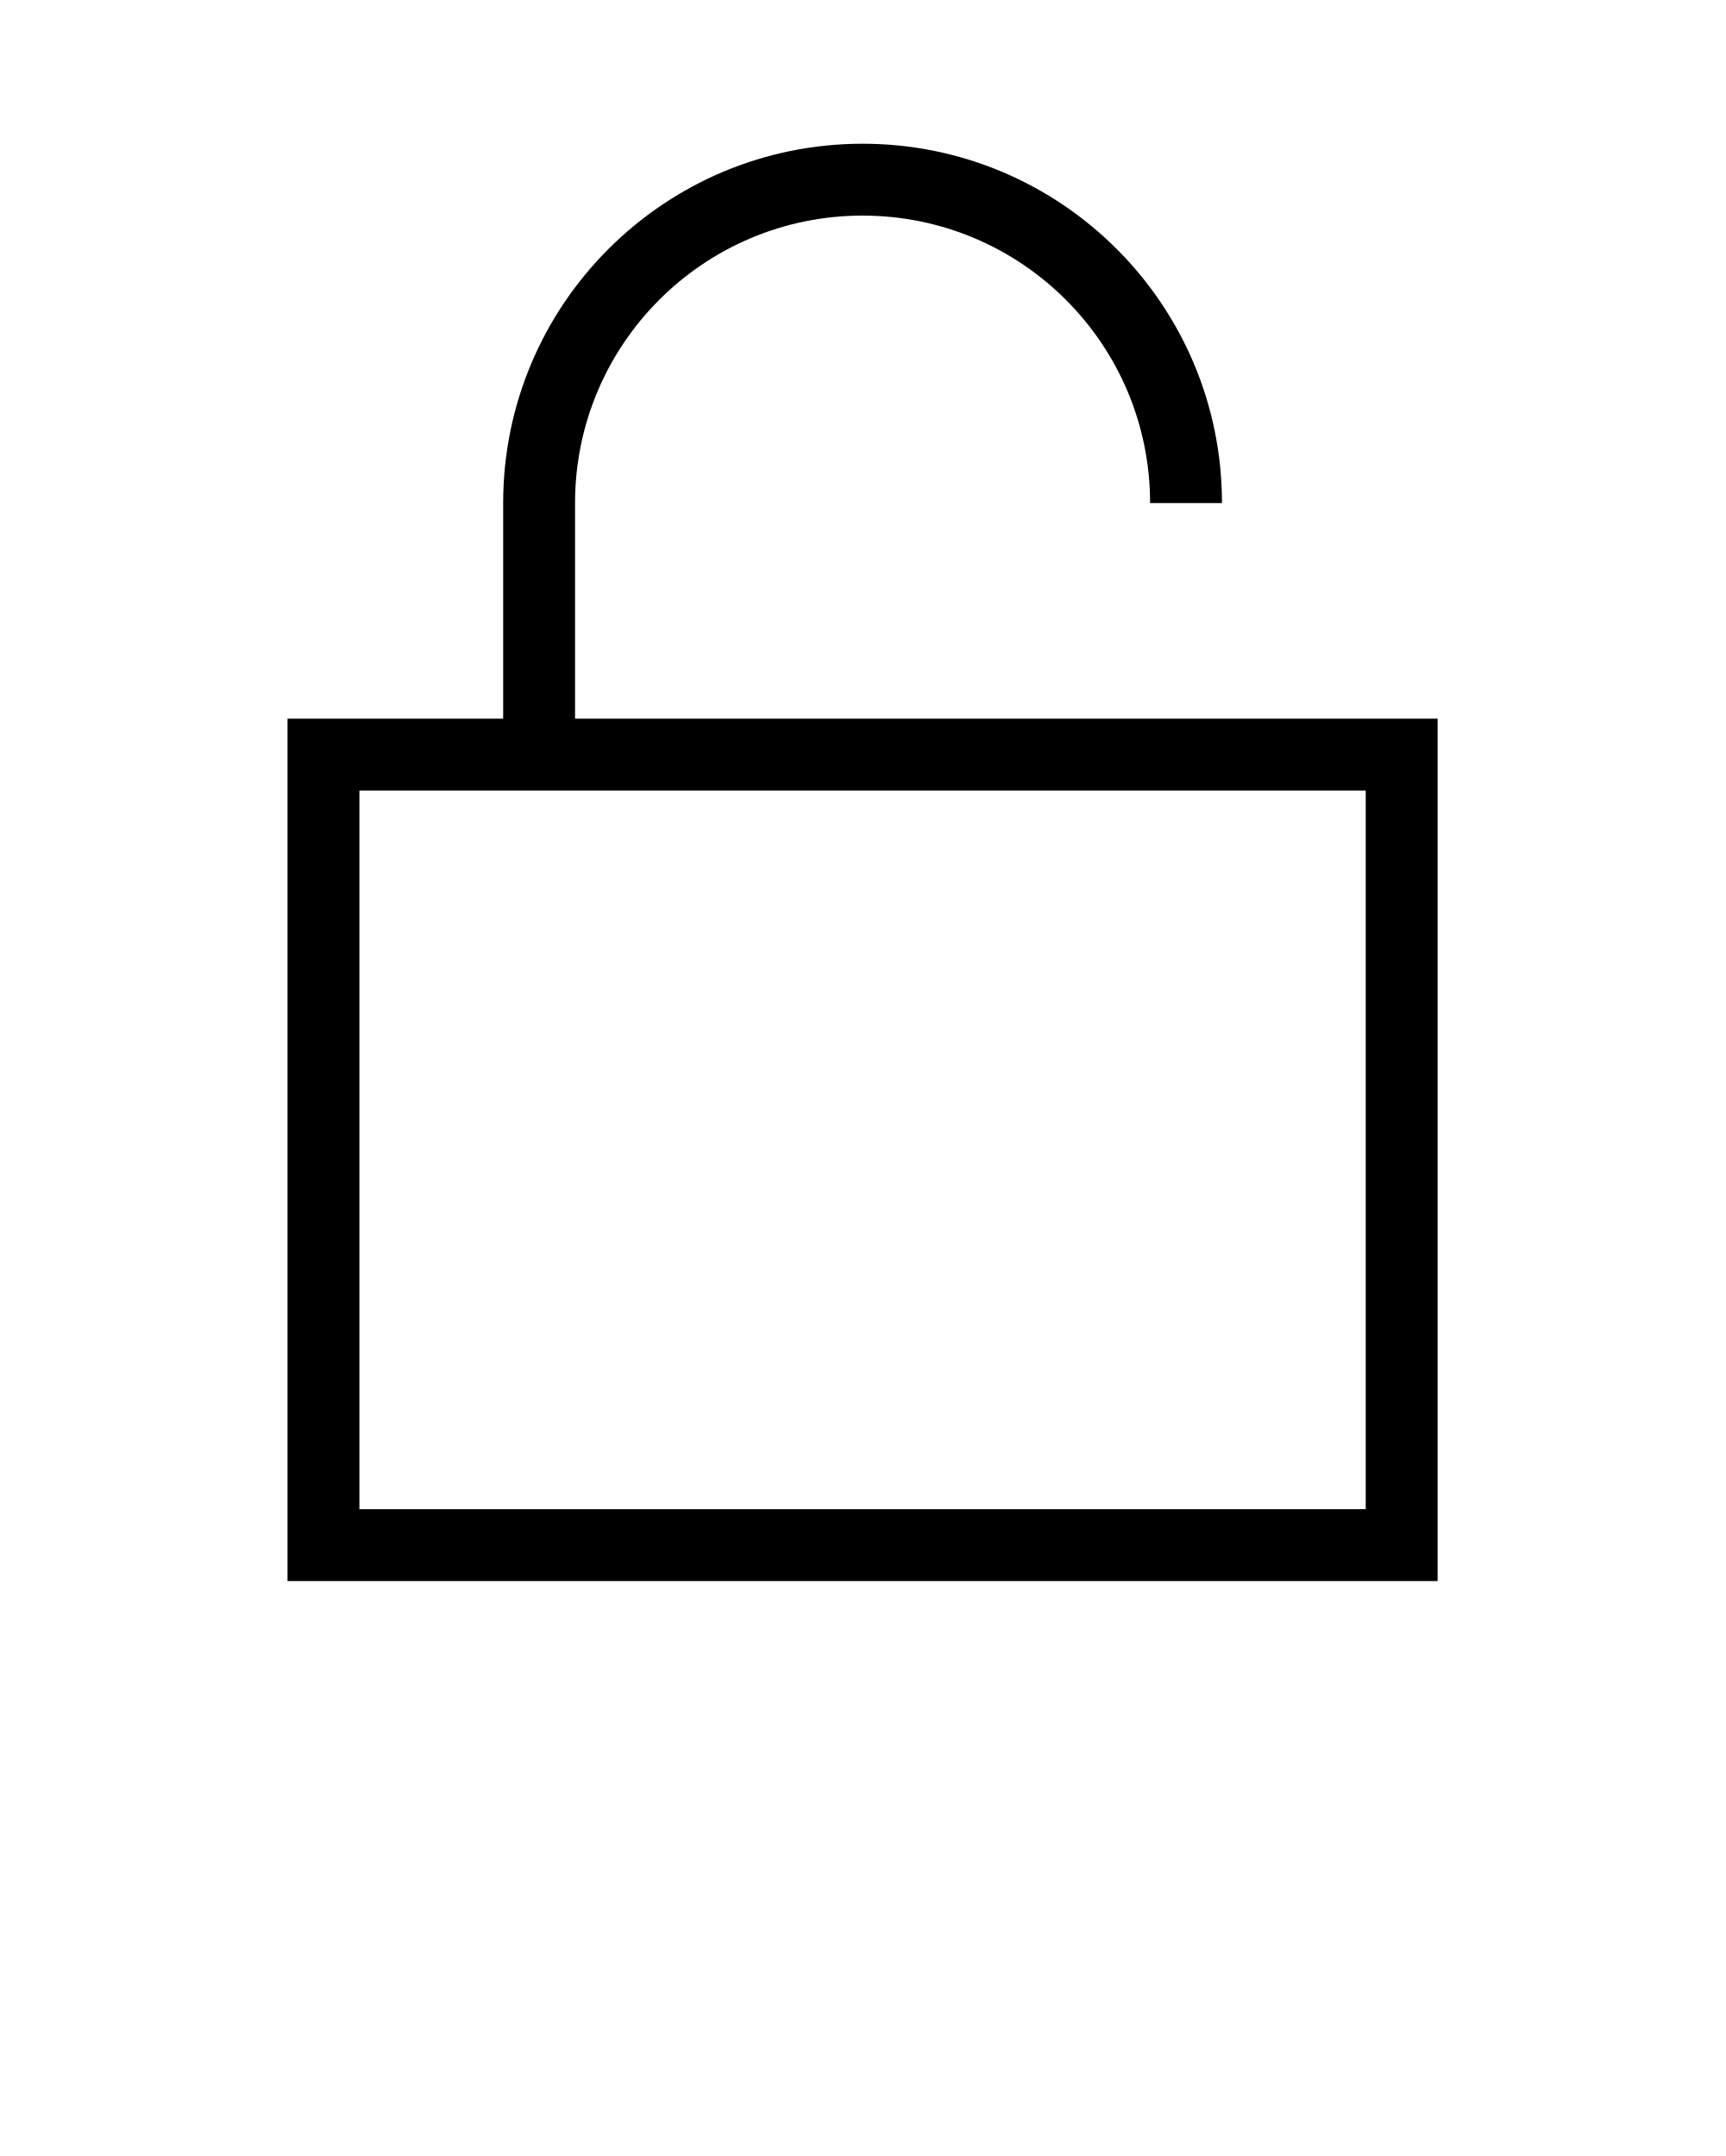
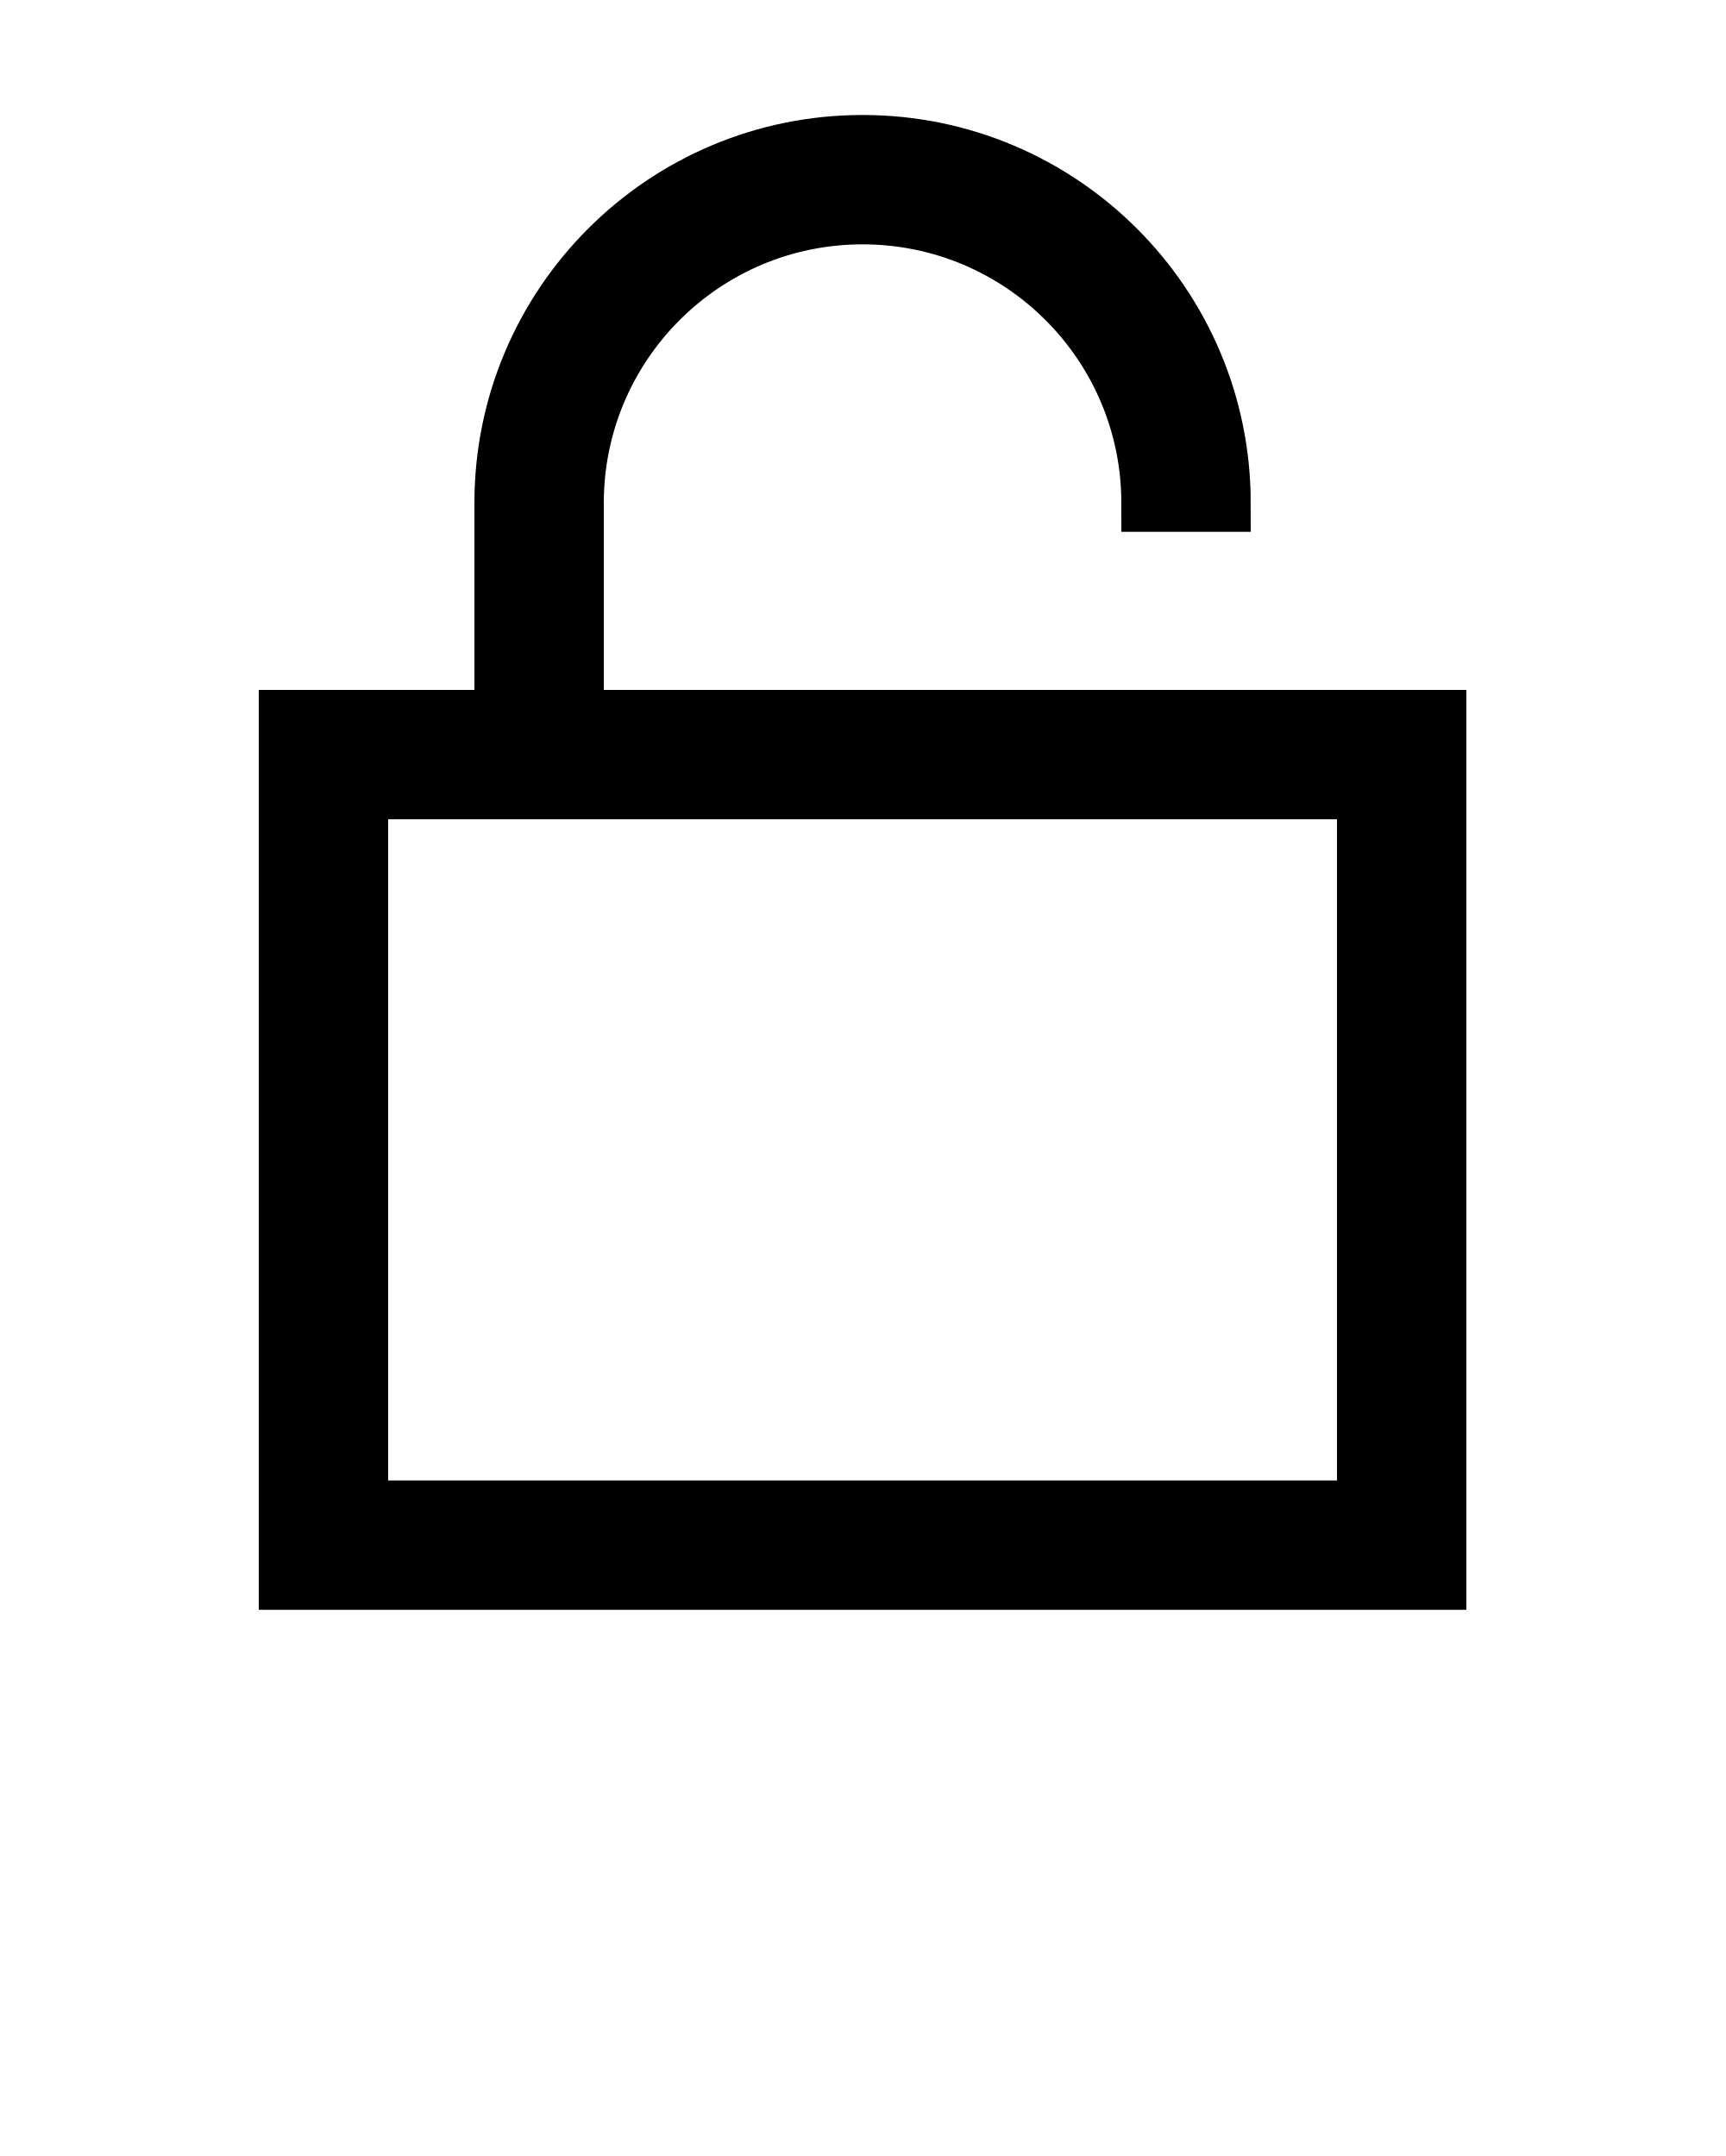
<svg xmlns="http://www.w3.org/2000/svg" viewBox="0 0 24 30" version="1.1" width="30px" x="0px" y="0px">
  <g stroke="none" stroke-width="1" fill="none" fill-rule="evenodd">
    <g fill-rule="nonzero">
      <rect x="0" y="0" width="24" height="24" />
-       <path d="M7,10 L7,7 C7,4.239 9.239,2 12,2 C14.761,2 17,4.239 17,7 L16,7 C16,4.791 14.209,3 12,3 C9.791,3 8,4.791 8,7 L8,10 L20,10 L20,22 L4,22 L4,10 L7,10 Z M7,11 L5,11 L5,21 L19,21 L19,11 L8,11 L7,11 Z" fill="#000000" />
+       <path stroke="black" stroke-width="0.8px" d="M7,10 L7,7 C7,4.239 9.239,2 12,2 C14.761,2 17,4.239 17,7 L16,7 C16,4.791 14.209,3 12,3 C9.791,3 8,4.791 8,7 L8,10 L20,10 L20,22 L4,22 L4,10 L7,10 Z M7,11 L5,11 L5,21 L19,21 L19,11 L8,11 L7,11 Z" fill="#000000" />
    </g>
  </g>
-   <text x="0" y="39" fill="#000000" font-size="5px" font-weight="bold" font-family="'Helvetica Neue', Helvetica, Arial-Unicode, Arial, Sans-serif">Created by Alex Chamorro</text>
-   <text x="0" y="44" fill="#000000" font-size="5px" font-weight="bold" font-family="'Helvetica Neue', Helvetica, Arial-Unicode, Arial, Sans-serif">from the Noun Project</text>
</svg>
